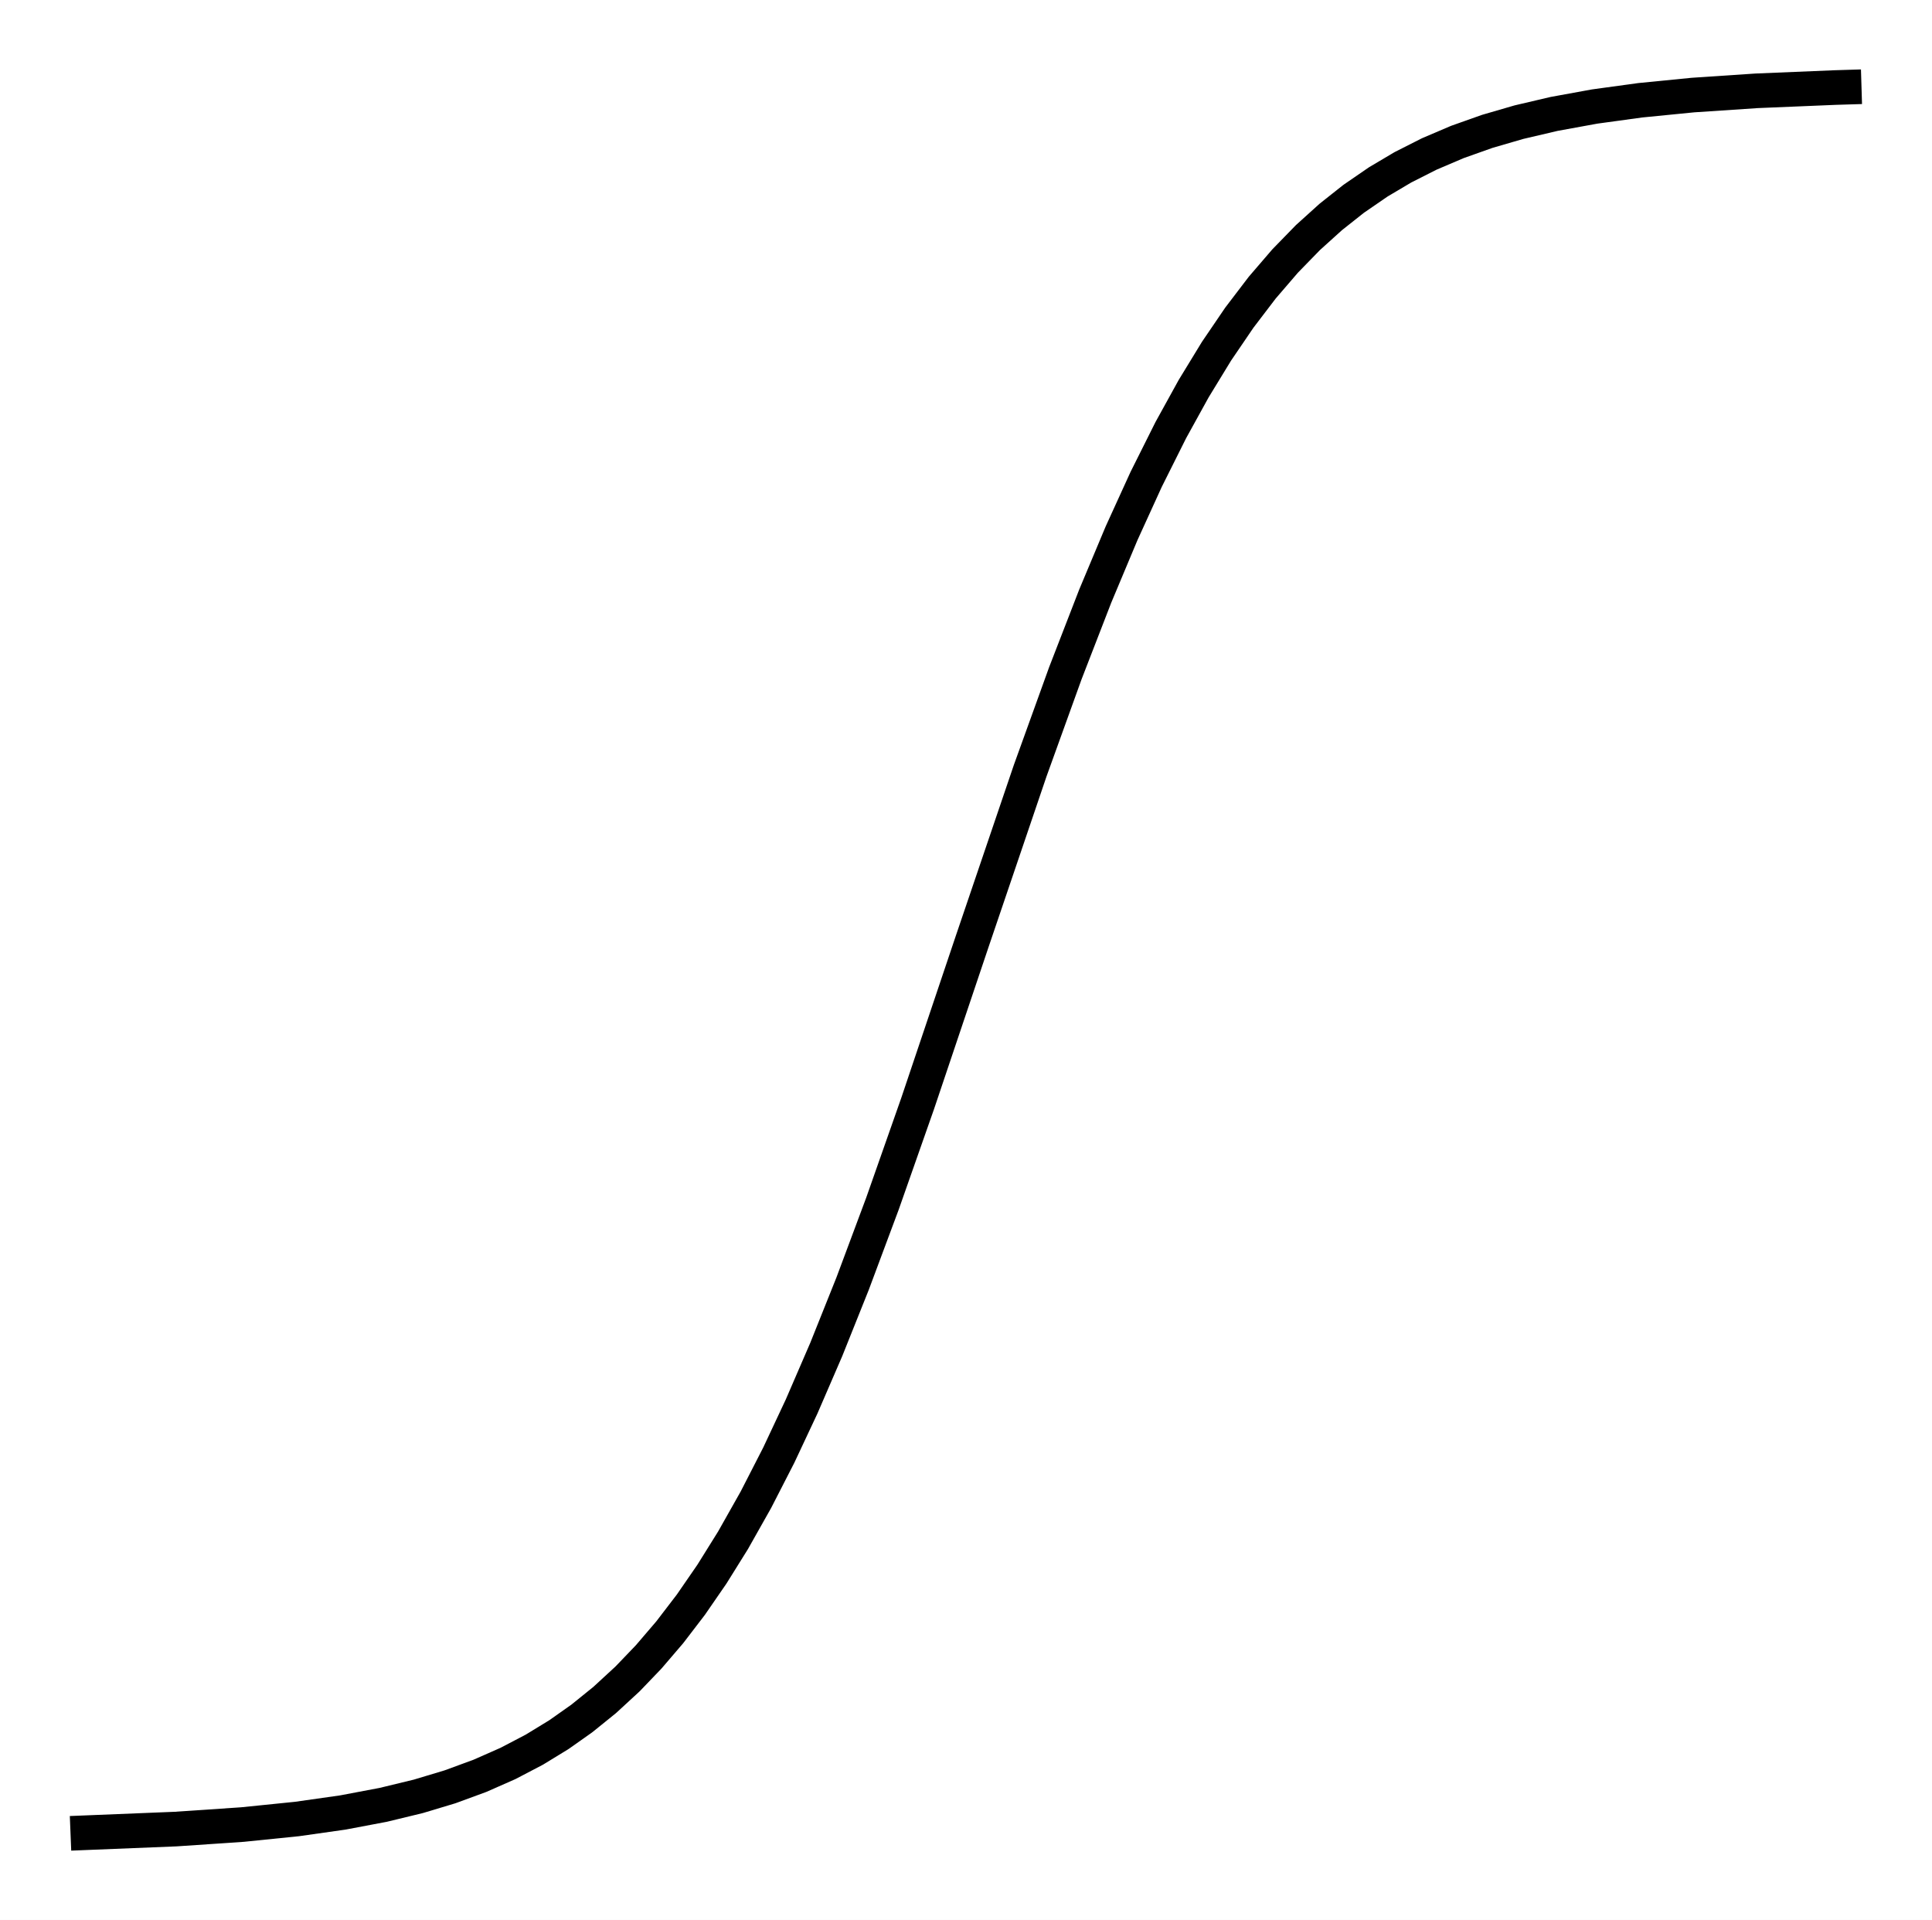
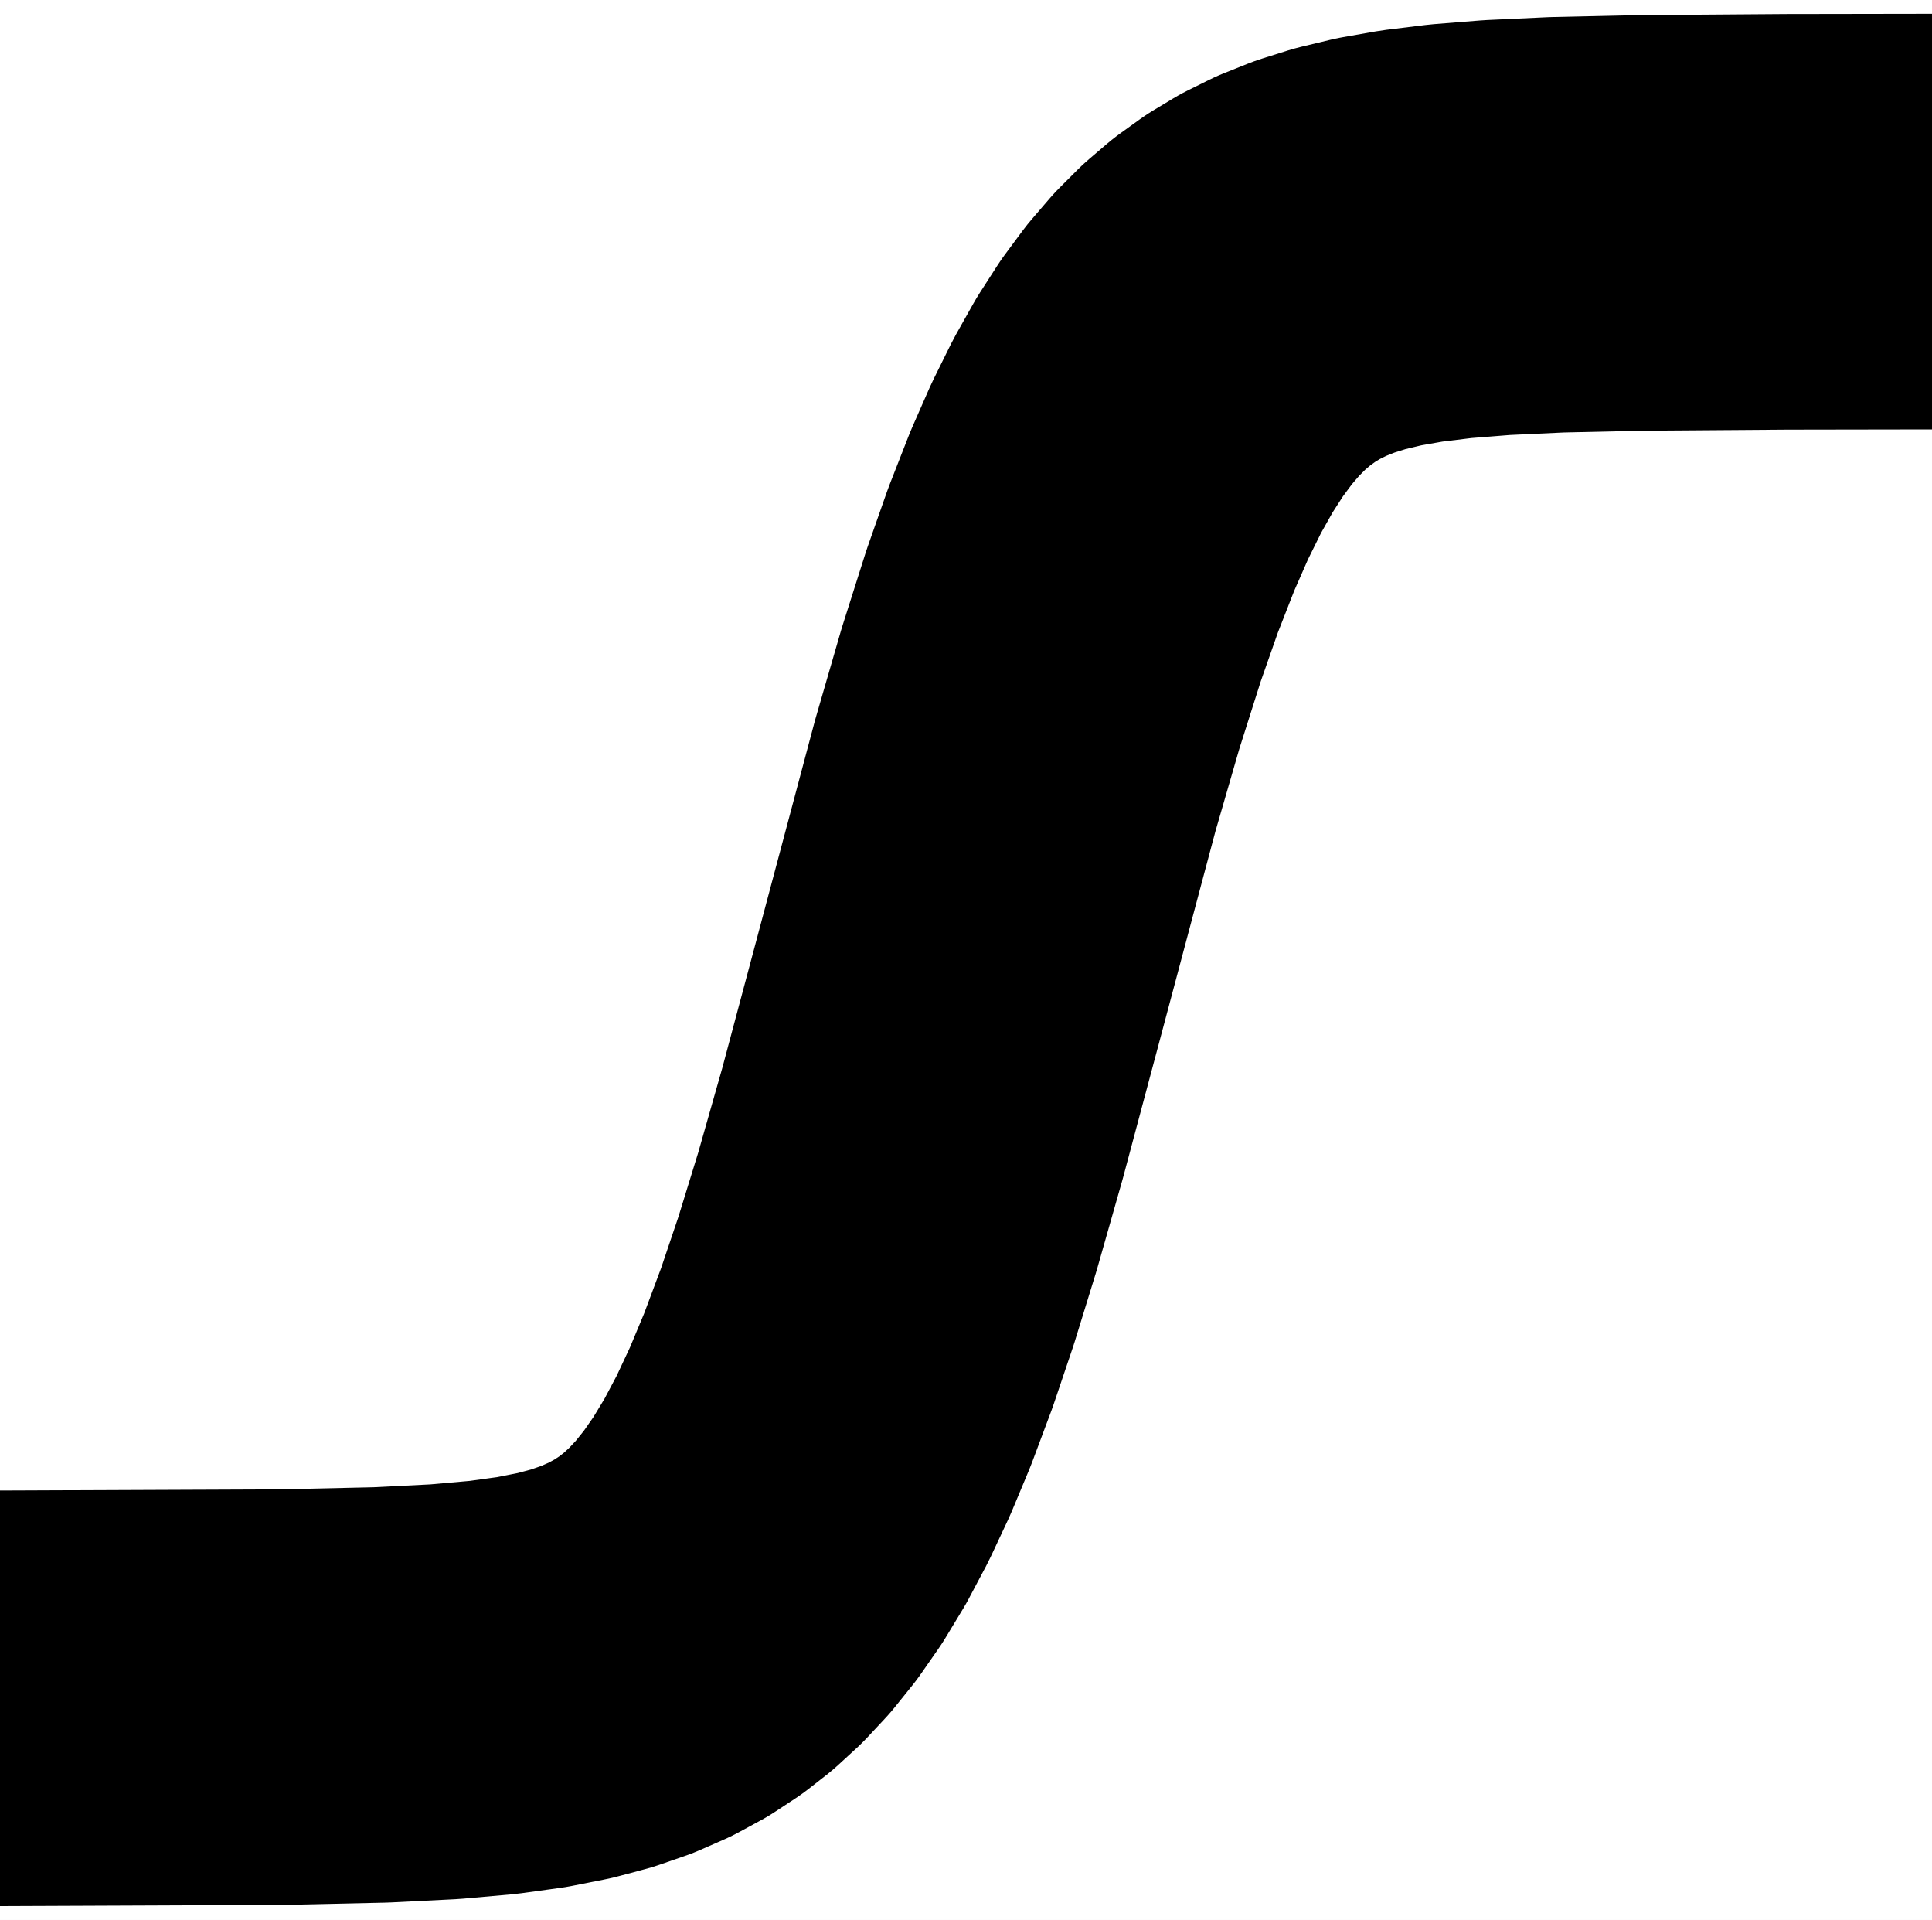
<svg xmlns="http://www.w3.org/2000/svg" width="223.2pt" height="221.76pt" viewBox="0 0 223.2 221.76" version="1.1">
  <defs>
    <style type="text/css">*{stroke-linejoin: round; stroke-linecap: butt}</style>
  </defs>
  <g id="figure_1">
    <g id="patch_1">
      <path d="M 0 221.76  L 223.2 221.76  L 223.2 0  L 0 0  z " style="fill: #ffffff" />
    </g>
    <g id="axes_1">
      <g id="line2d_1">
-         <path d="M 10.145 211.68  L 20.301 211.269  L 28.019 210.746  L 34.316 210.105  L 39.597 209.355  L 44.268 208.472  L 48.331 207.488  L 51.987 206.388  L 55.439 205.121  L 58.689 203.688  L 61.736 202.094  L 64.58 200.355  L 67.22 198.491  L 69.86 196.358  L 72.501 193.925  L 74.938 191.385  L 77.376 188.537  L 79.813 185.356  L 82.25 181.82  L 84.688 177.909  L 87.328 173.23  L 89.969 168.08  L 92.609 162.456  L 95.453 155.88  L 98.499 148.271  L 101.952 139.02  L 106.014 127.461  L 112.311 108.751  L 119.014 89.022  L 123.076 77.766  L 126.529 68.856  L 129.575 61.592  L 132.419 55.36  L 135.263 49.676  L 137.903 44.89  L 140.543 40.565  L 143.184 36.685  L 145.824 33.223  L 148.465 30.152  L 151.105 27.44  L 153.746 25.055  L 156.386 22.965  L 159.23 21.01  L 162.073 19.326  L 165.12 17.784  L 168.37 16.398  L 171.823 15.173  L 175.479 14.11  L 179.541 13.159  L 184.213 12.307  L 189.494 11.582  L 195.587 10.98  L 202.899 10.491  L 212.039 10.111  L 213.055 10.08  L 213.055 10.08  " clip-path="url(#pf1e5d6e28e)" style="fill: none; stroke: #000000; stroke-width: 4; stroke-linecap: square" />
+         <path d="M 0 196.165  L 32.396 196.031  L 44.014 195.773  L 51.387 195.402  L 56.973 194.905  L 61.441 194.288  L 65.24 193.536  L 68.368 192.7  L 71.272 191.695  L 73.953 190.519  L 76.411 189.184  L 78.645 187.712  L 80.656 186.14  L 82.667 184.297  L 84.677 182.145  L 86.688 179.644  L 88.699 176.752  L 90.71 173.429  L 92.721 169.637  L 94.732 165.345  L 96.742 160.53  L 98.977 154.558  L 101.211 147.942  L 103.668 139.975  L 106.573 129.772  L 110.595 114.719  L 117.297 89.57  L 120.202 79.546  L 122.883 71.097  L 125.117 64.735  L 127.351 59.024  L 129.362 54.444  L 131.373 50.377  L 133.384 46.798  L 135.395 43.672  L 137.405 40.959  L 139.416 38.618  L 141.427 36.608  L 143.438 34.89  L 145.672 33.279  L 147.906 31.935  L 150.364 30.718  L 153.045 29.649  L 155.95 28.735  L 159.301 27.93  L 163.099 27.261  L 167.568 26.712  L 172.93 26.285  L 179.856 25.963  L 189.686 25.744  L 206.443 25.622  L 223.2 25.595  L 223.2 25.595  " clip-path="url(#p856663ae14)" style="fill: none; stroke: #000000; stroke-width: 48; stroke-linecap: square" />
      </g>
    </g>
  </g>
  <defs>
-     <clipPath id="pf1e5d6e28e">
+     <clipPath id="p856663ae14">
      <rect x="0" y="-0" width="223.2" height="221.76" />
    </clipPath>
  </defs>
</svg>
